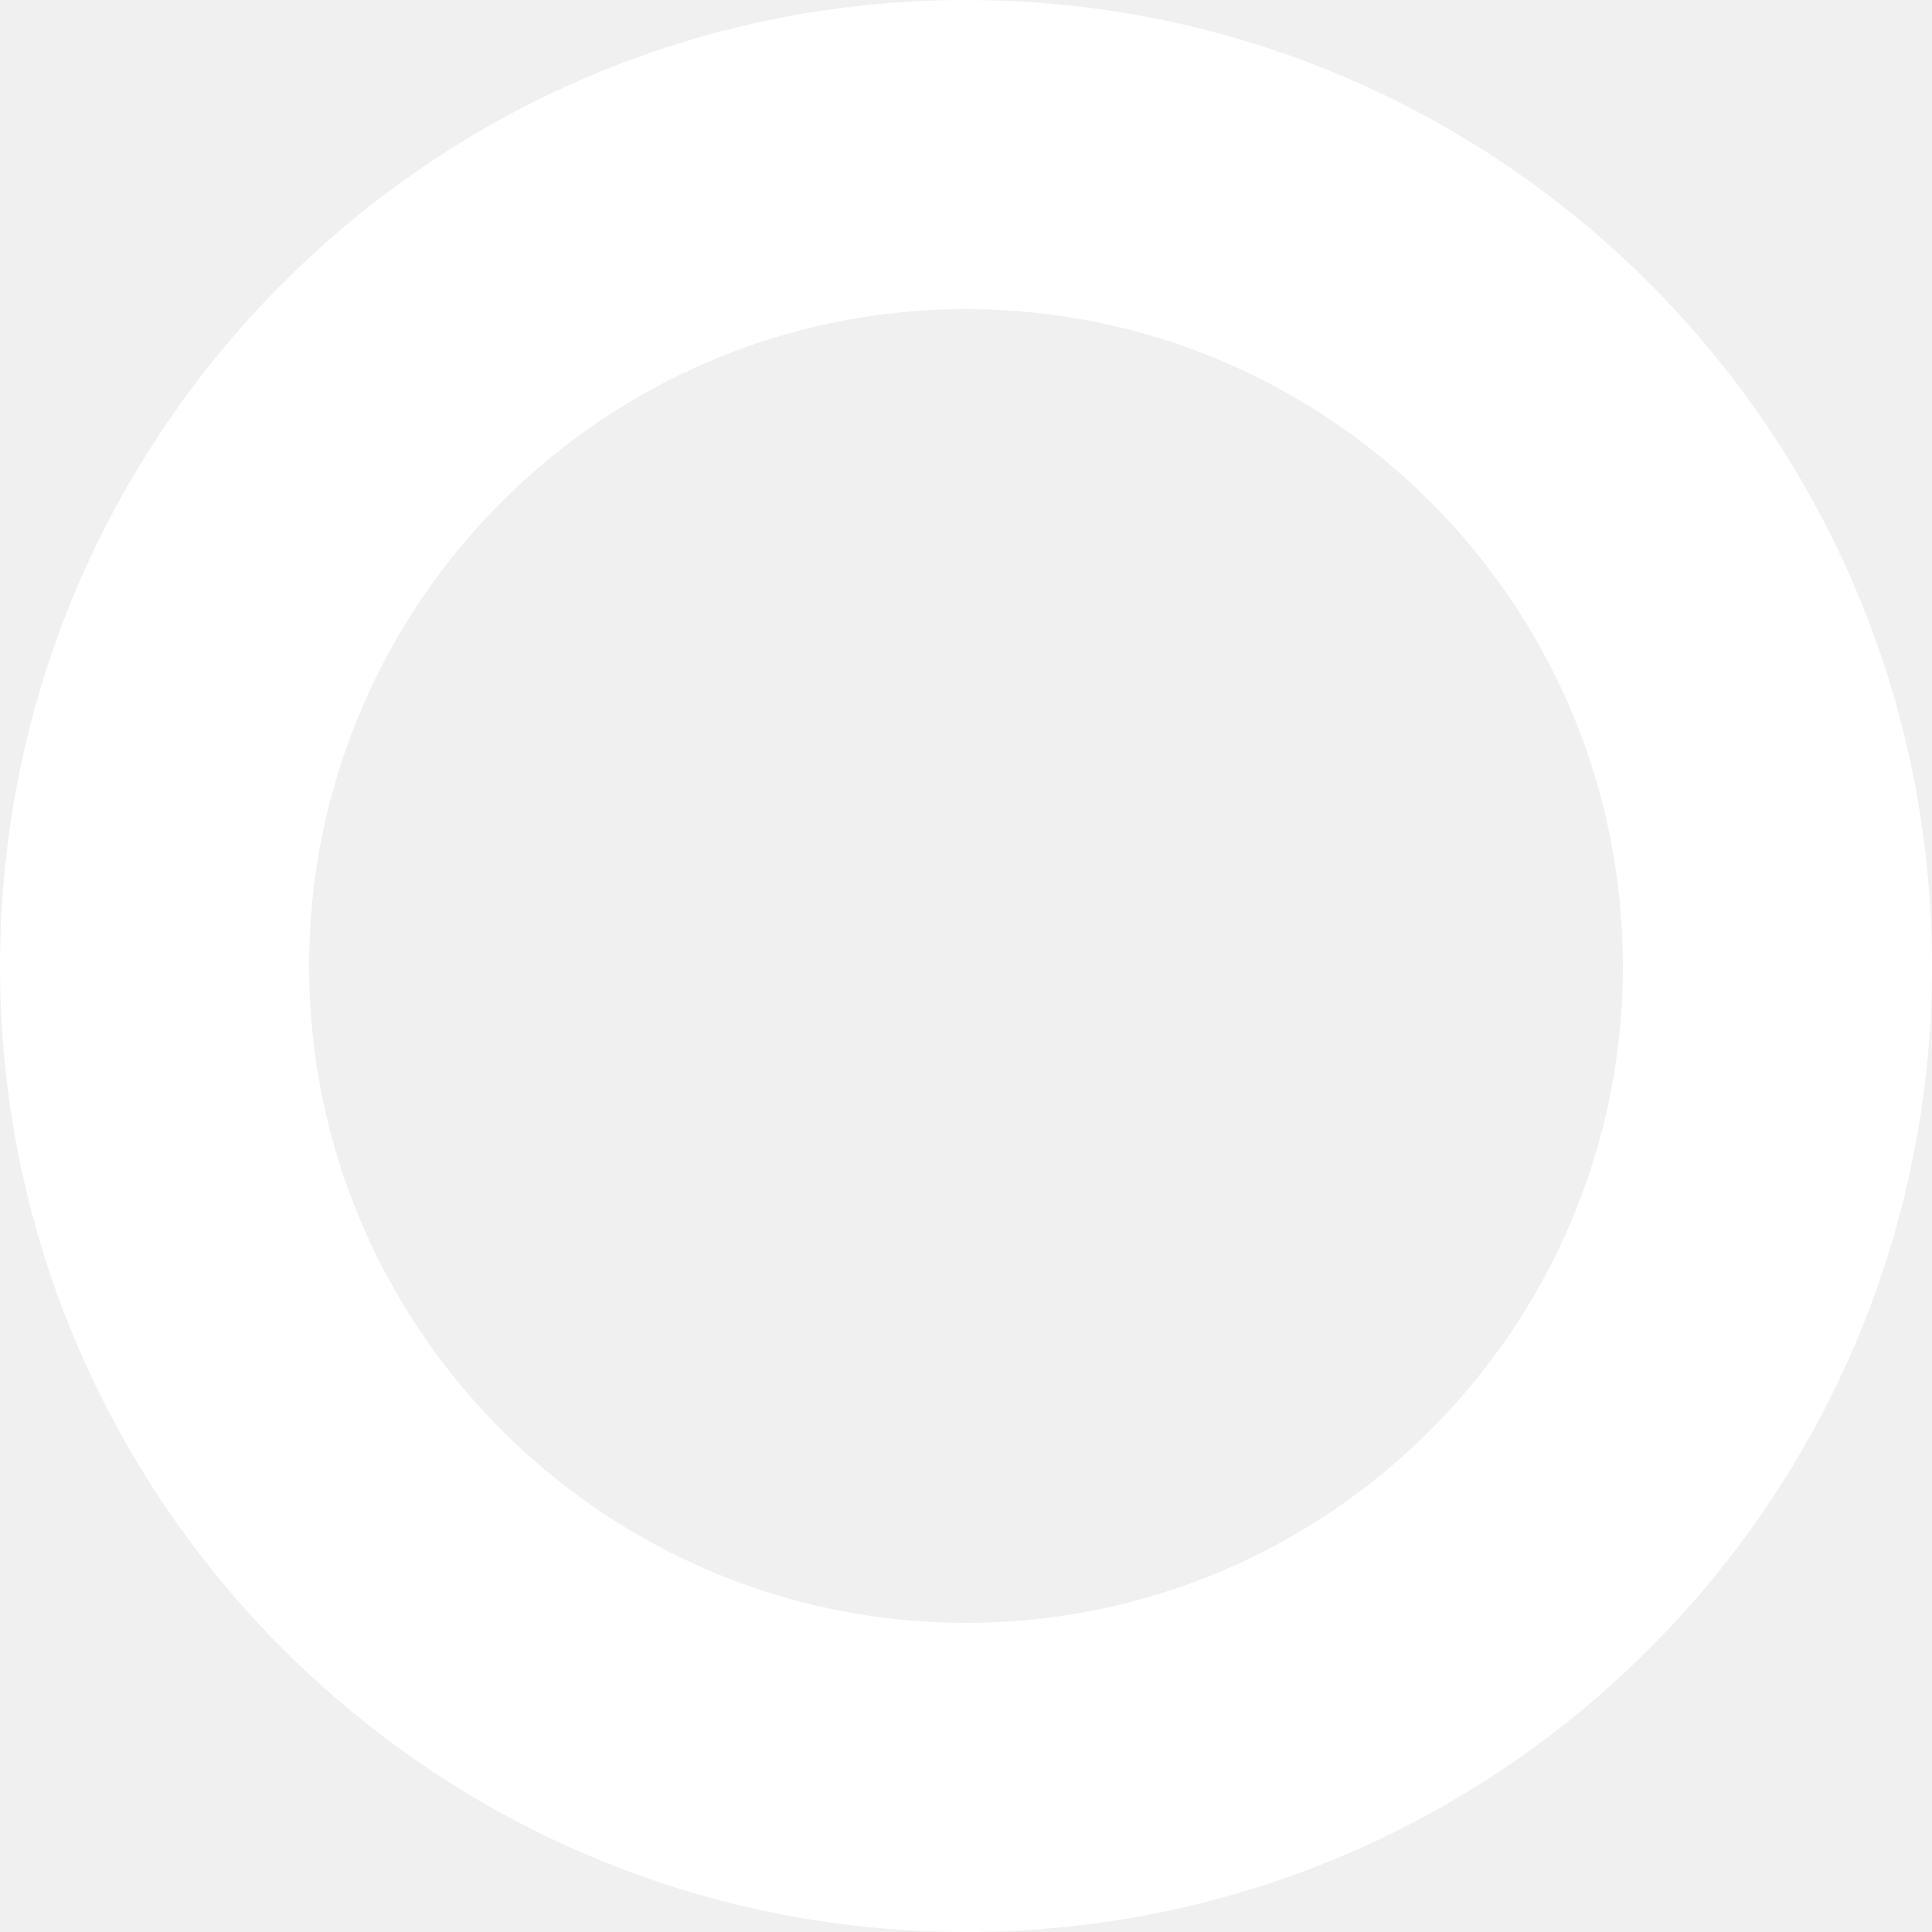
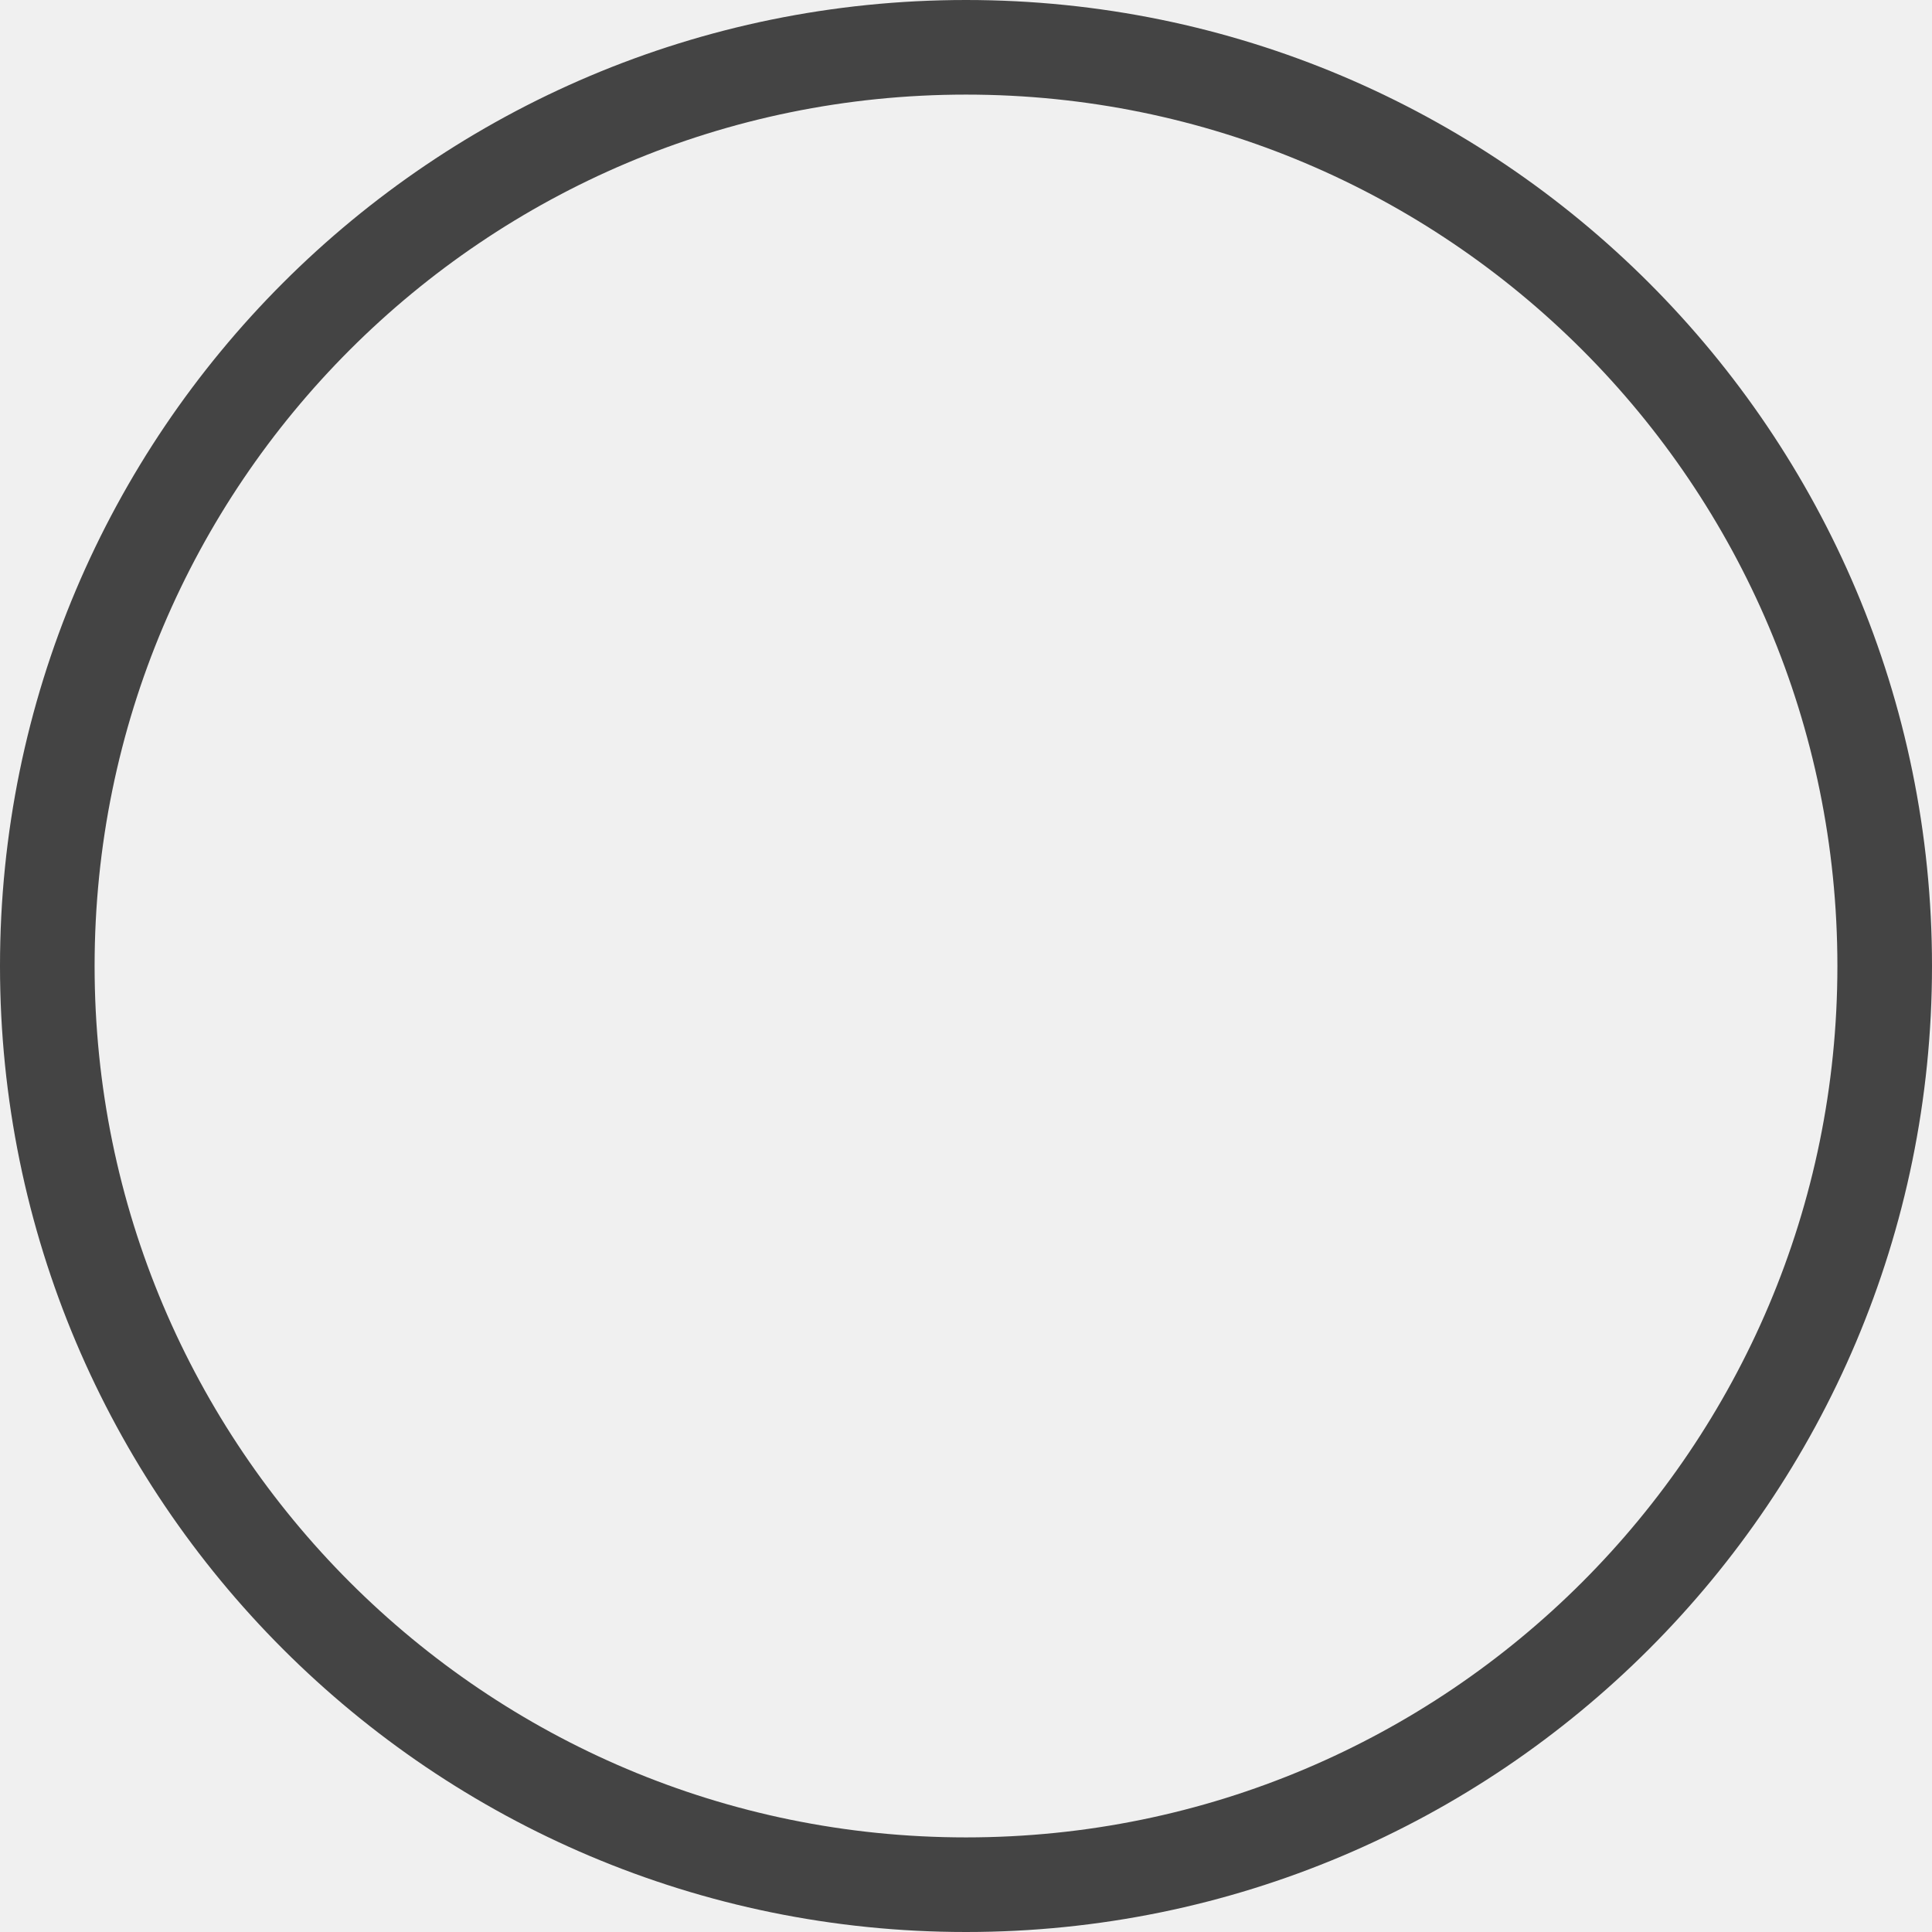
- <svg xmlns="http://www.w3.org/2000/svg" width="25" height="25" viewBox="0 0 25 25">
-   <path fill="#FFFFFF" d="M12.5 4c4.687 0 8.5 3.813 8.5 8.5 0 4.687-3.813 8.5-8.5 8.5C7.813 21 4 17.187 4 12.5 4 7.813 7.813 4 12.5 4m0-4C5.597 0 0 5.597 0 12.5S5.597 25 12.5 25 25 19.403 25 12.5 19.403 0 12.5 0z" />
+ <svg xmlns="http://www.w3.org/2000/svg" width="40.844" height="40.843" viewBox="0 0 40.844 40.843">
+   <defs>
+     <style>
+       .cls-1 {
+         fill: #fff;
+         fill-opacity: 0;
+         stroke: #444;
+         stroke-linejoin: round;
+         stroke-width: 2px;
+       }
+     </style>
+   </defs>
+   <circle id="Shape_1_copy" data-name="Shape 1 copy" class="cls-1" cx="20.422" cy="20.422" r="19.422" />
</svg>
